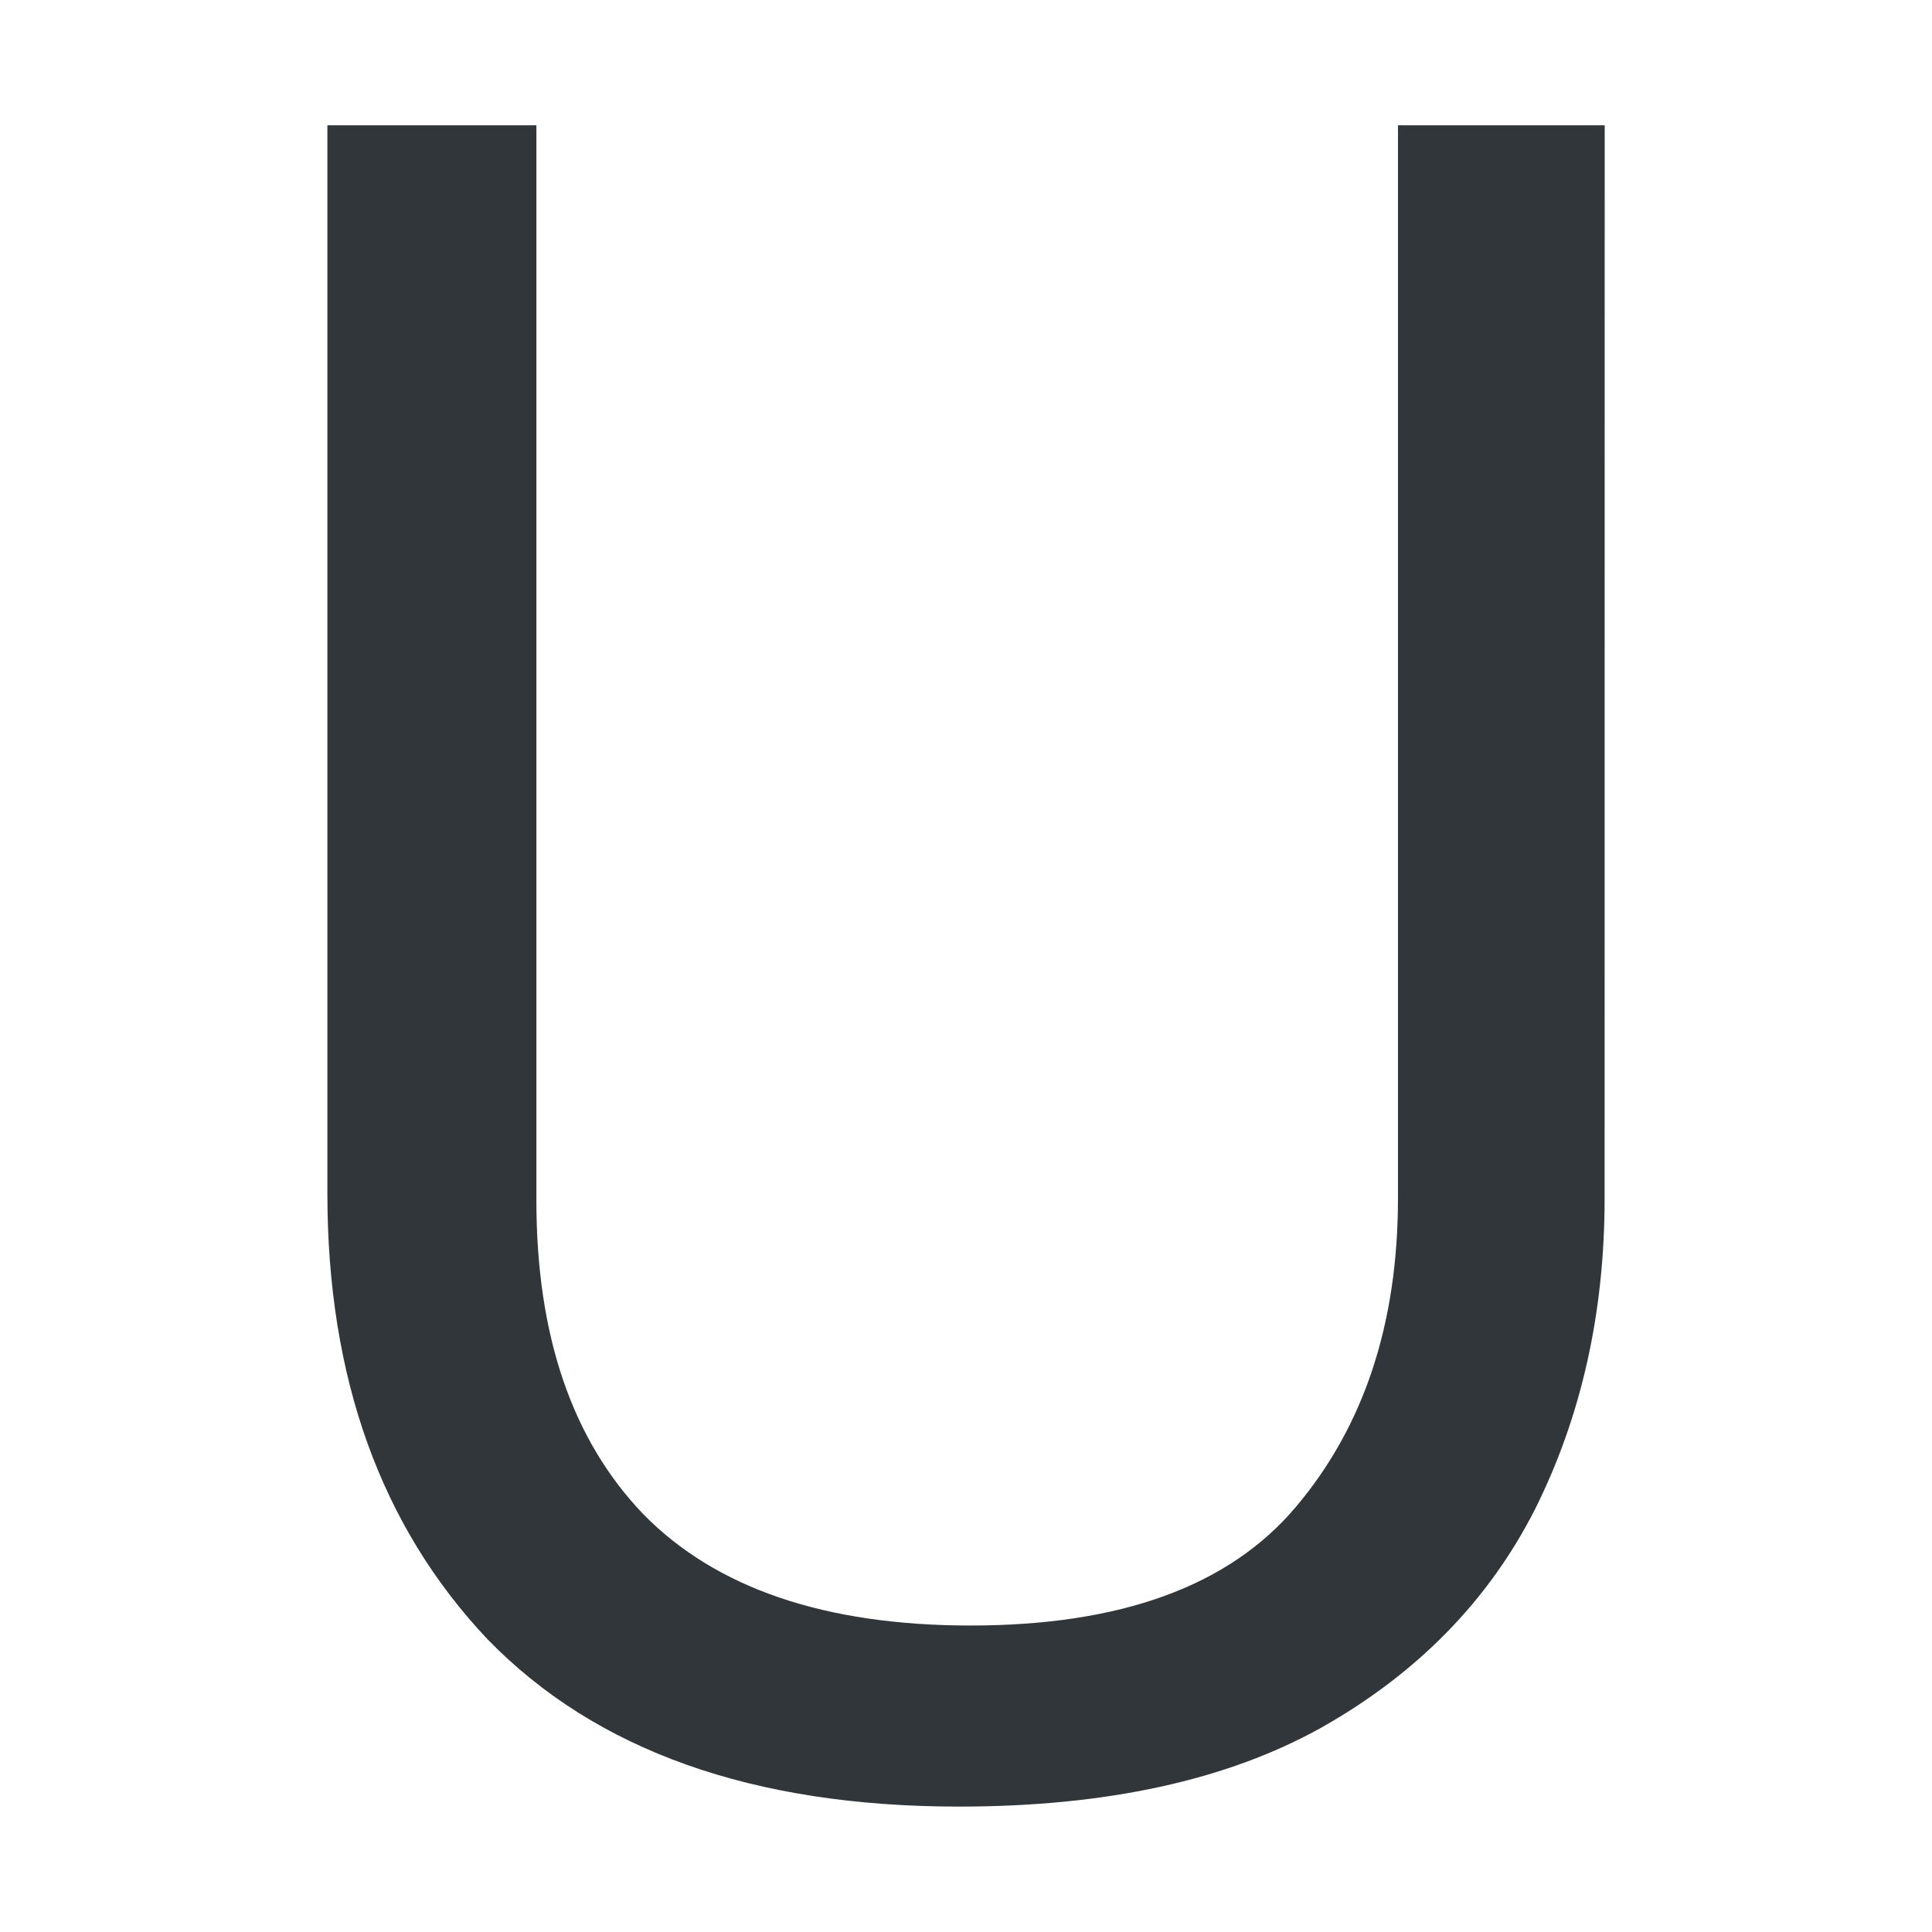
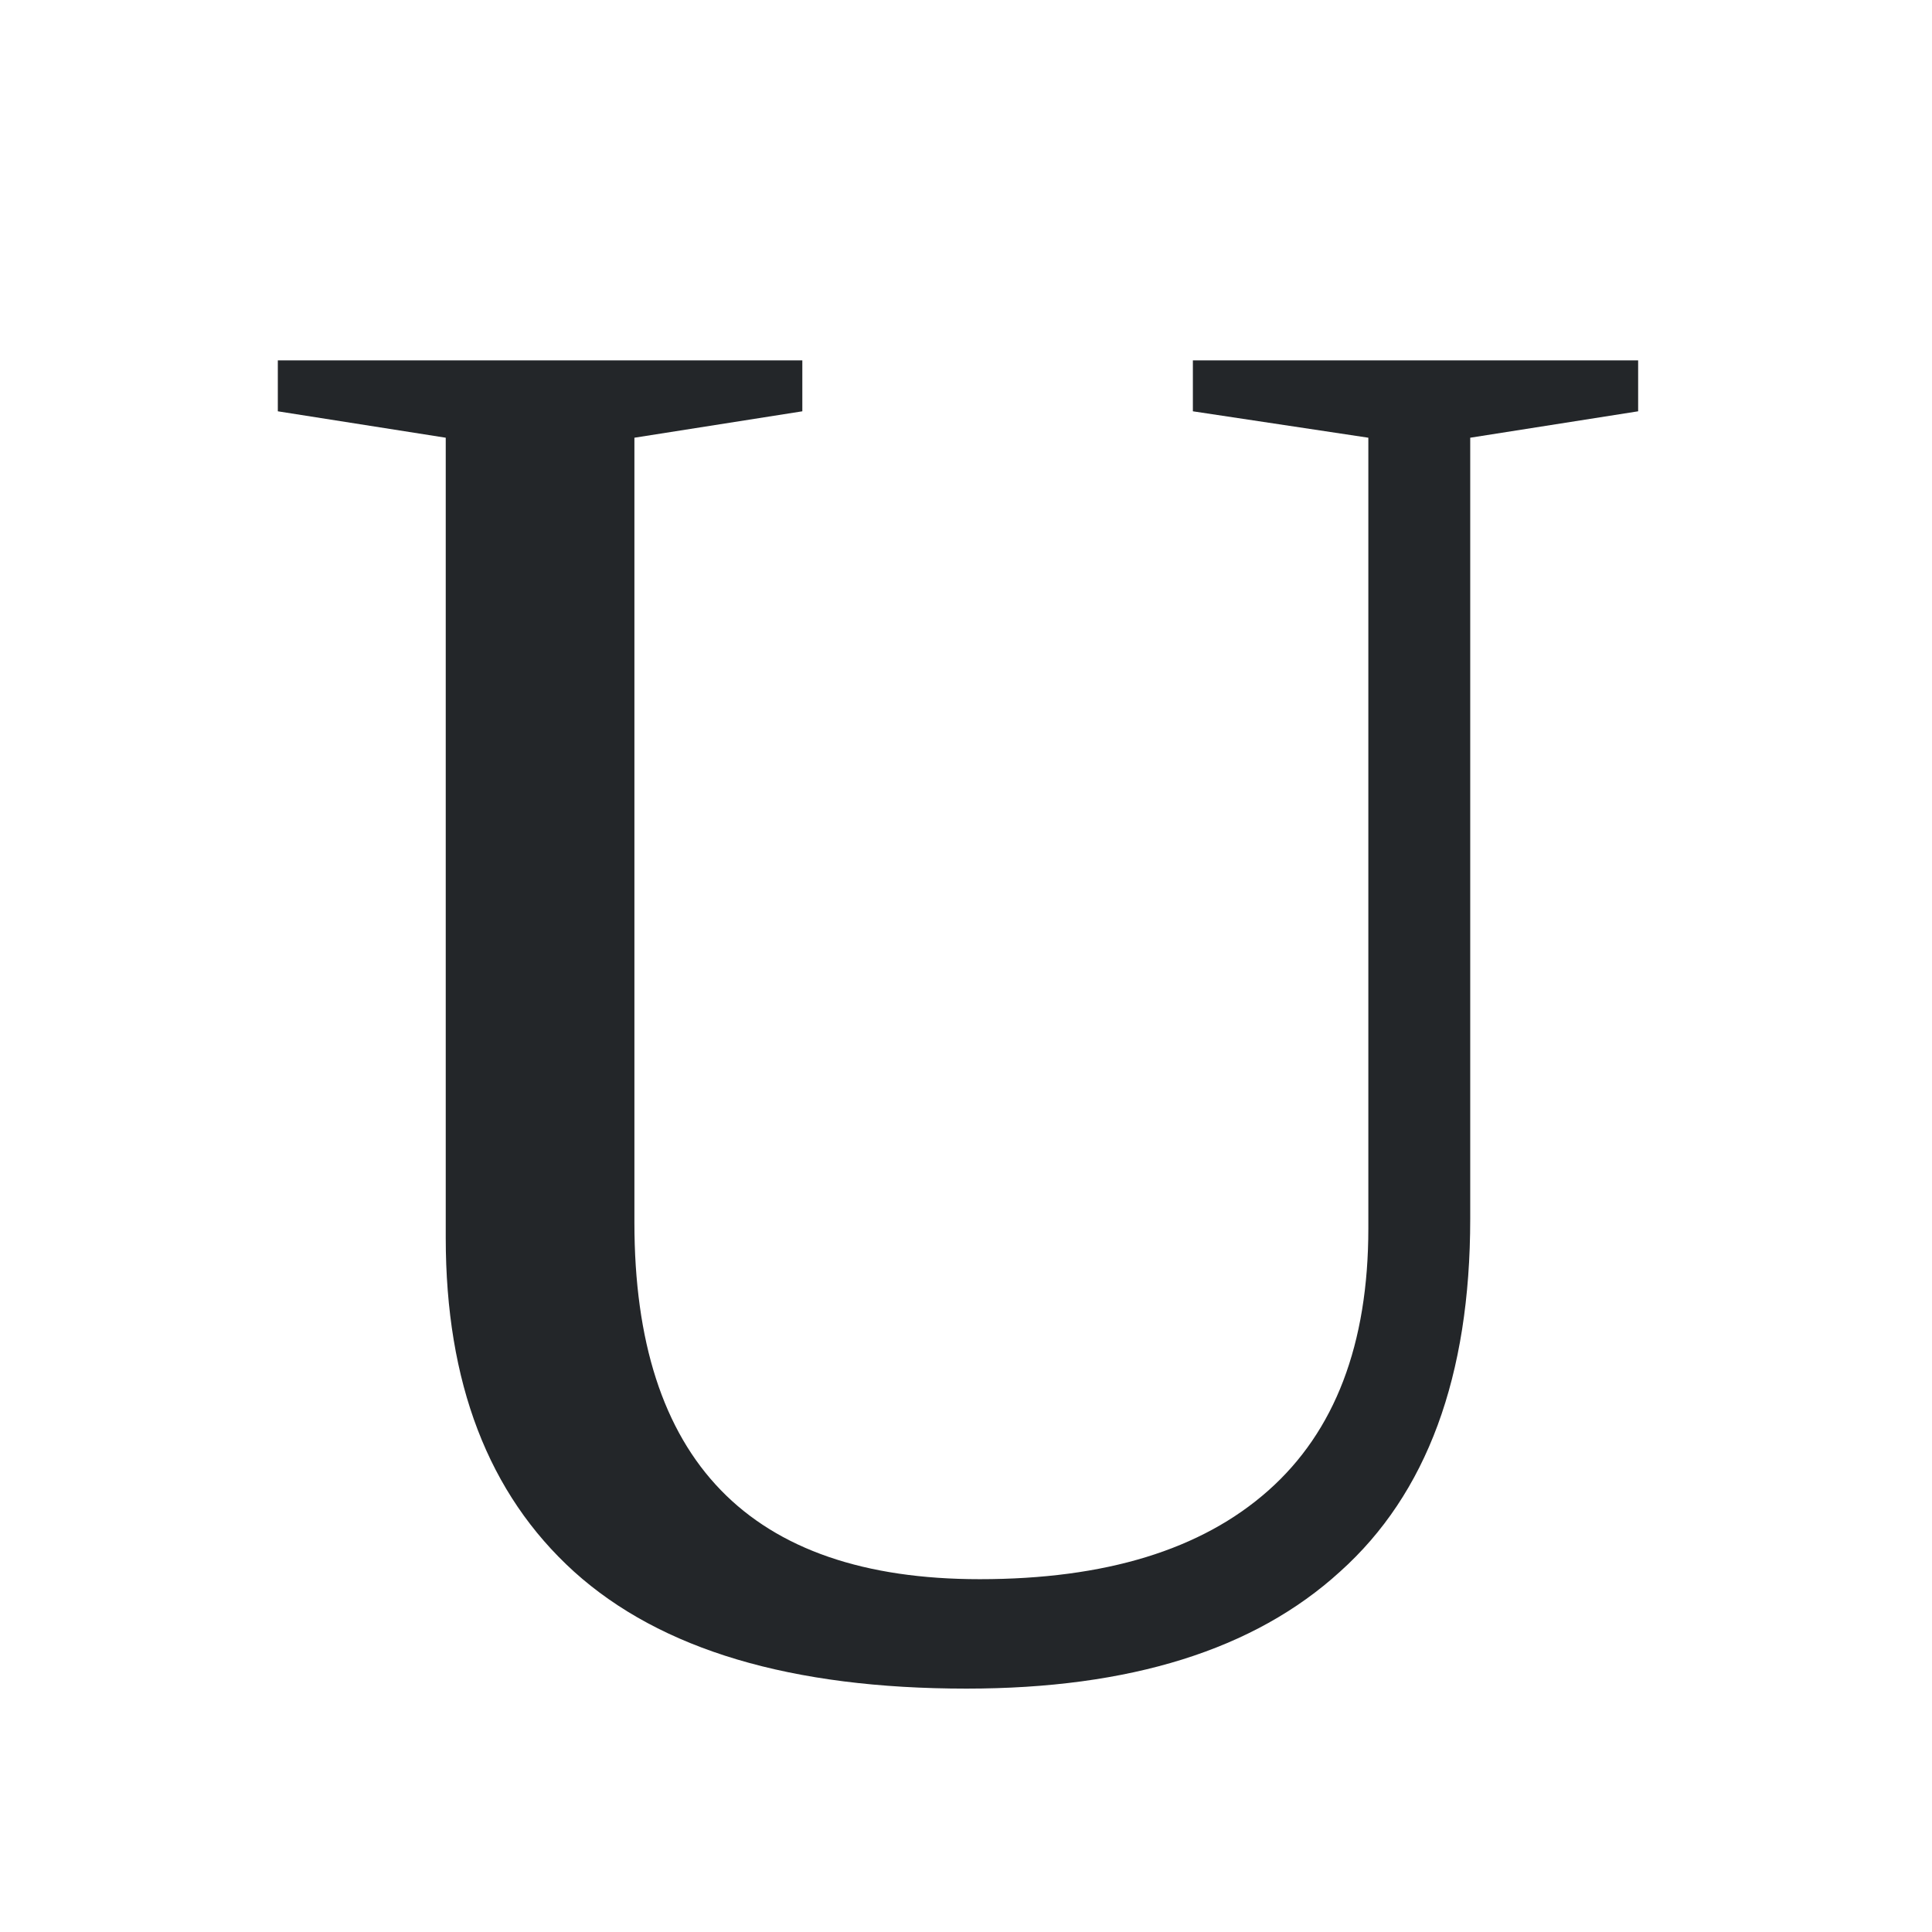
- <svg xmlns="http://www.w3.org/2000/svg" height="22" width="22" version="1.1" id="svg8">
-   <defs id="defs1" />
-   <path d="m 18.272,13.644 q 0,1.957 -0.793,3.543 -0.793,1.56 -2.433,2.486 -1.613,0.899 -4.125,0.899 -3.517,0 -5.368,-1.904 -1.825,-1.93 -1.825,-5.077 V 1.427 H 6.108 V 13.671 q 0,2.301 1.216,3.57 1.243,1.269 3.729,1.269 2.565,0 3.702,-1.349 1.164,-1.375 1.164,-3.517 V 1.427 h 2.354 z" id="text1" style="fill:#31363b;stroke-width:0.22;fill-opacity:1" aria-label="U" />
+ <svg xmlns="http://www.w3.org/2000/svg" viewBox="0 0 16 16" version="1.1" id="svg1">
+   <defs id="defs3051">
+     <style type="text/css" id="current-color-scheme">.ColorScheme-Text { color: #fcfcfc; } </style>
+   </defs>
+   <text xml:space="preserve" style="font-size:16.556px;text-align:start;writing-mode:lr-tb;direction:ltr;text-anchor:start;fill:#232629;fill-opacity:1;stroke-width:0.138" x="1.957" y="13.828" id="text1">
+     <tspan id="tspan1" x="1.957" y="13.828" style="fill:#232629;fill-opacity:1;stroke-width:0.138">U</tspan>
+   </text>
</svg>
